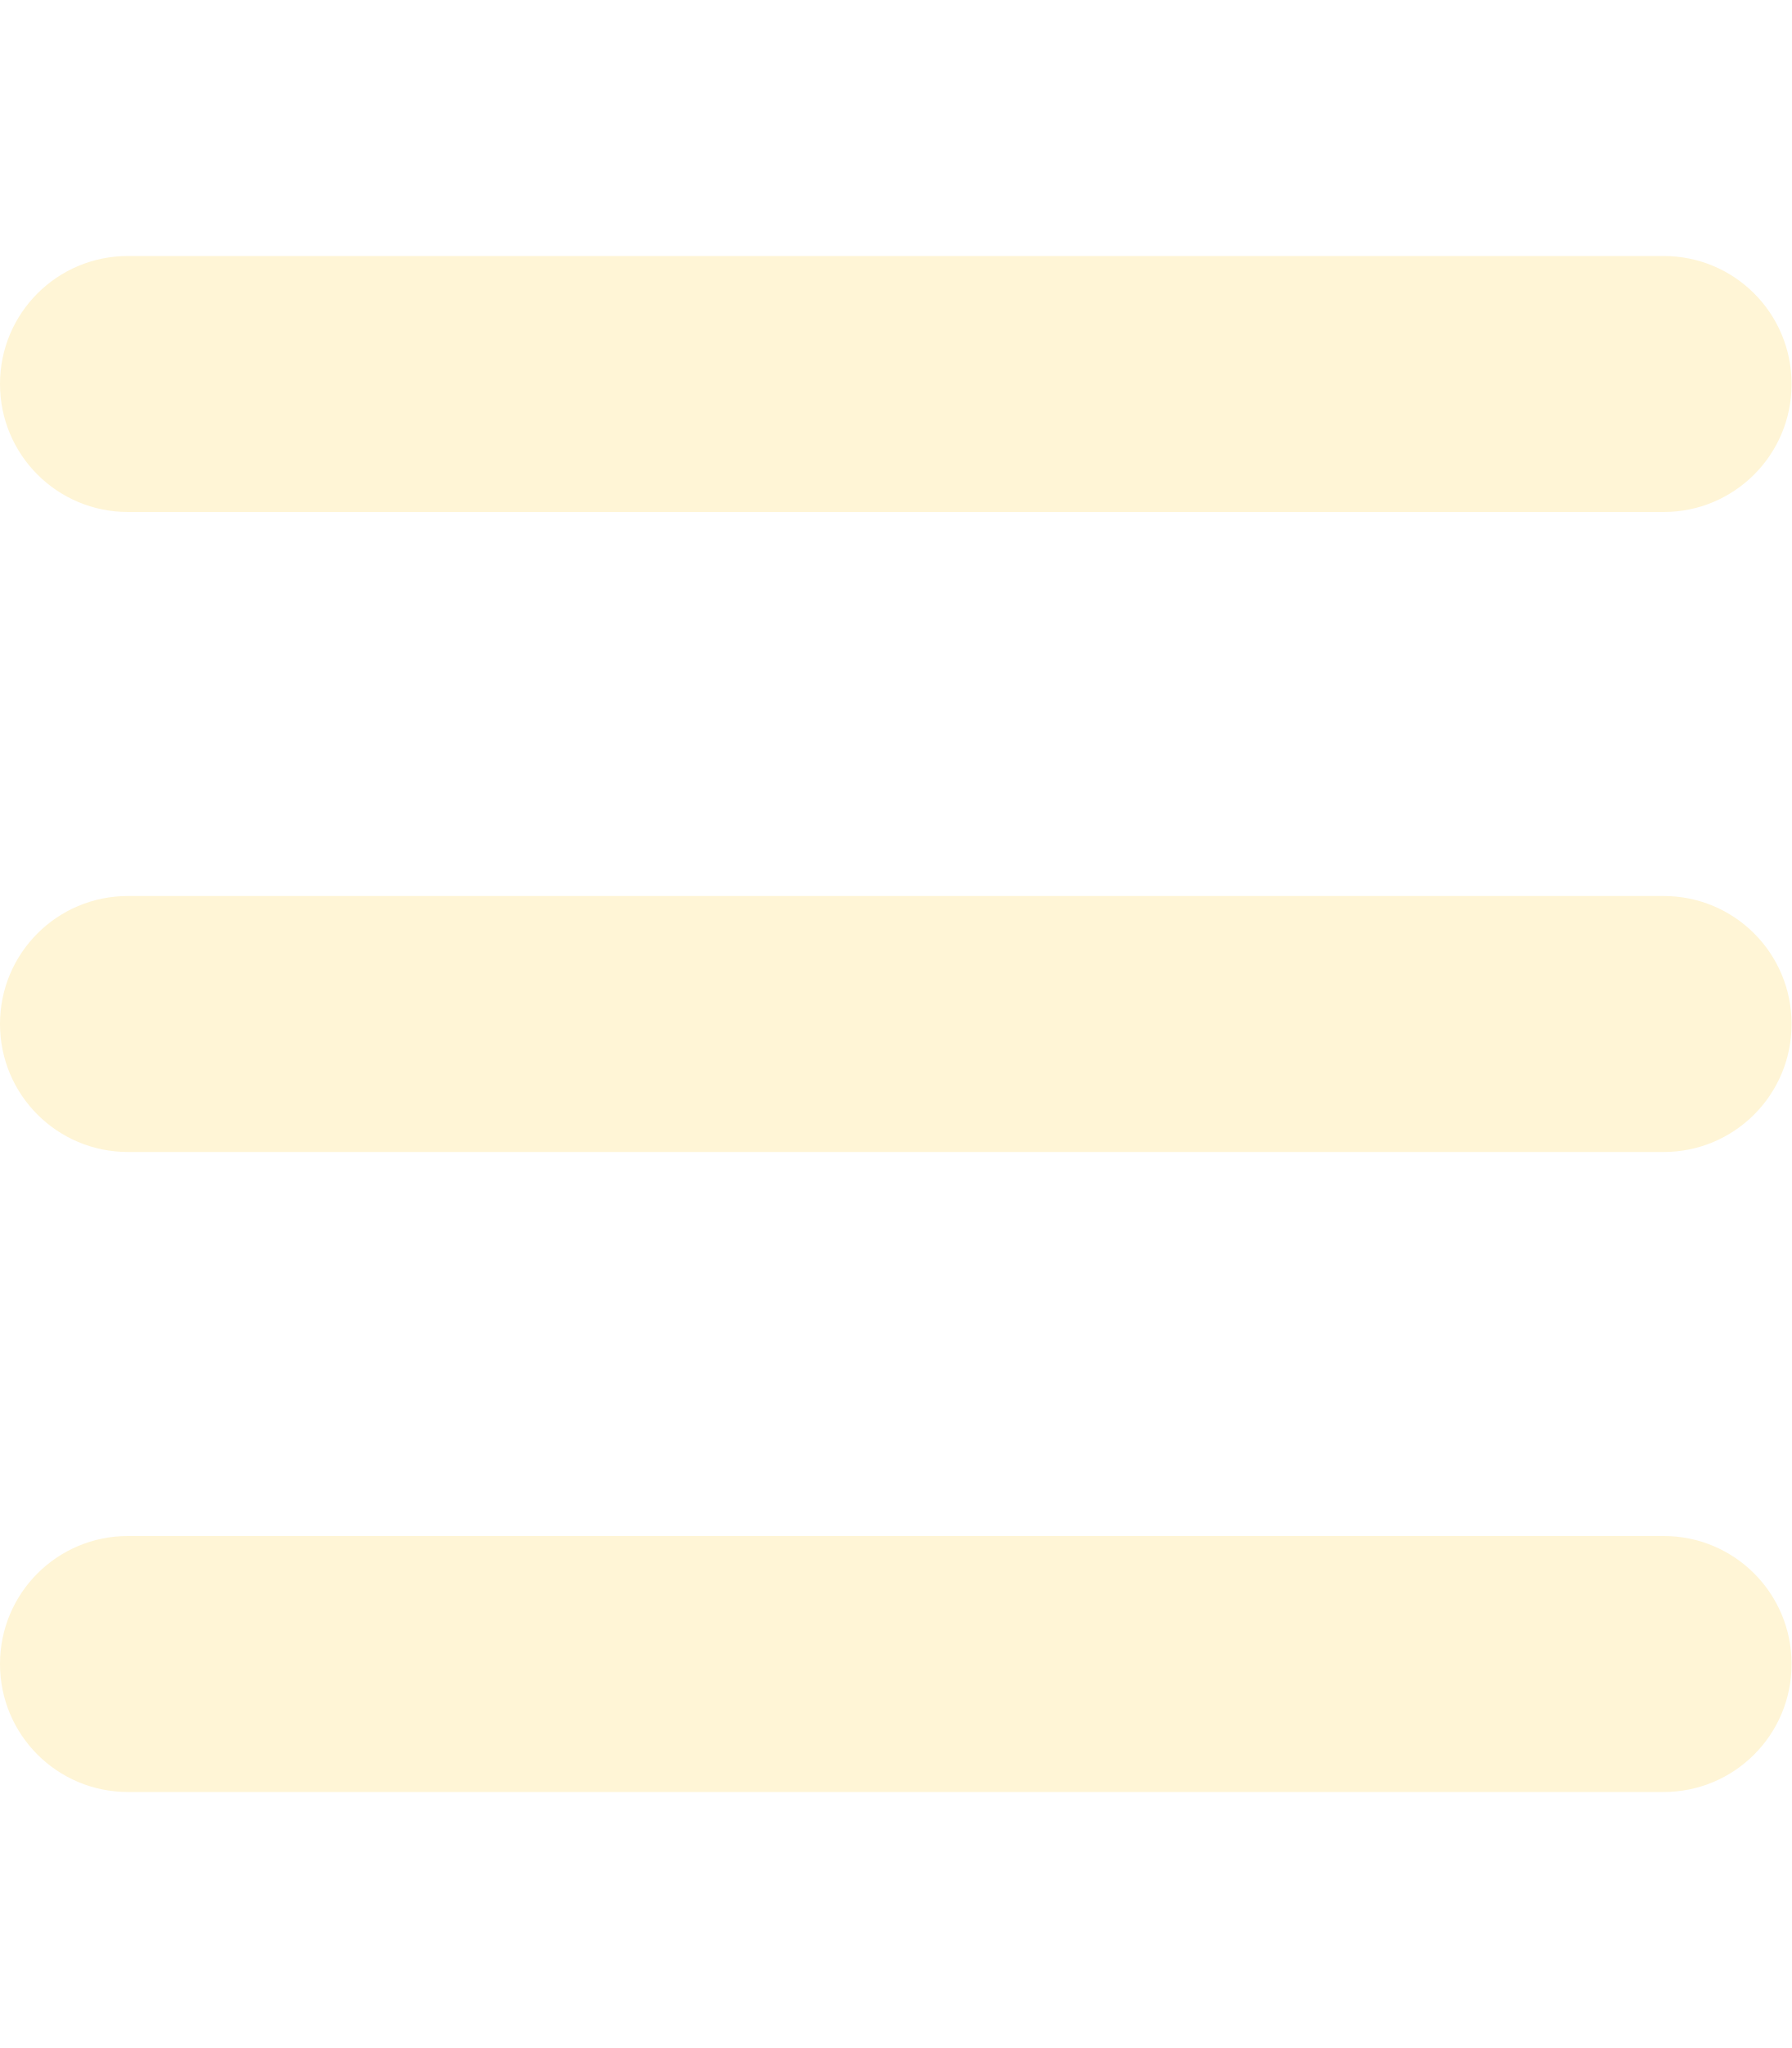
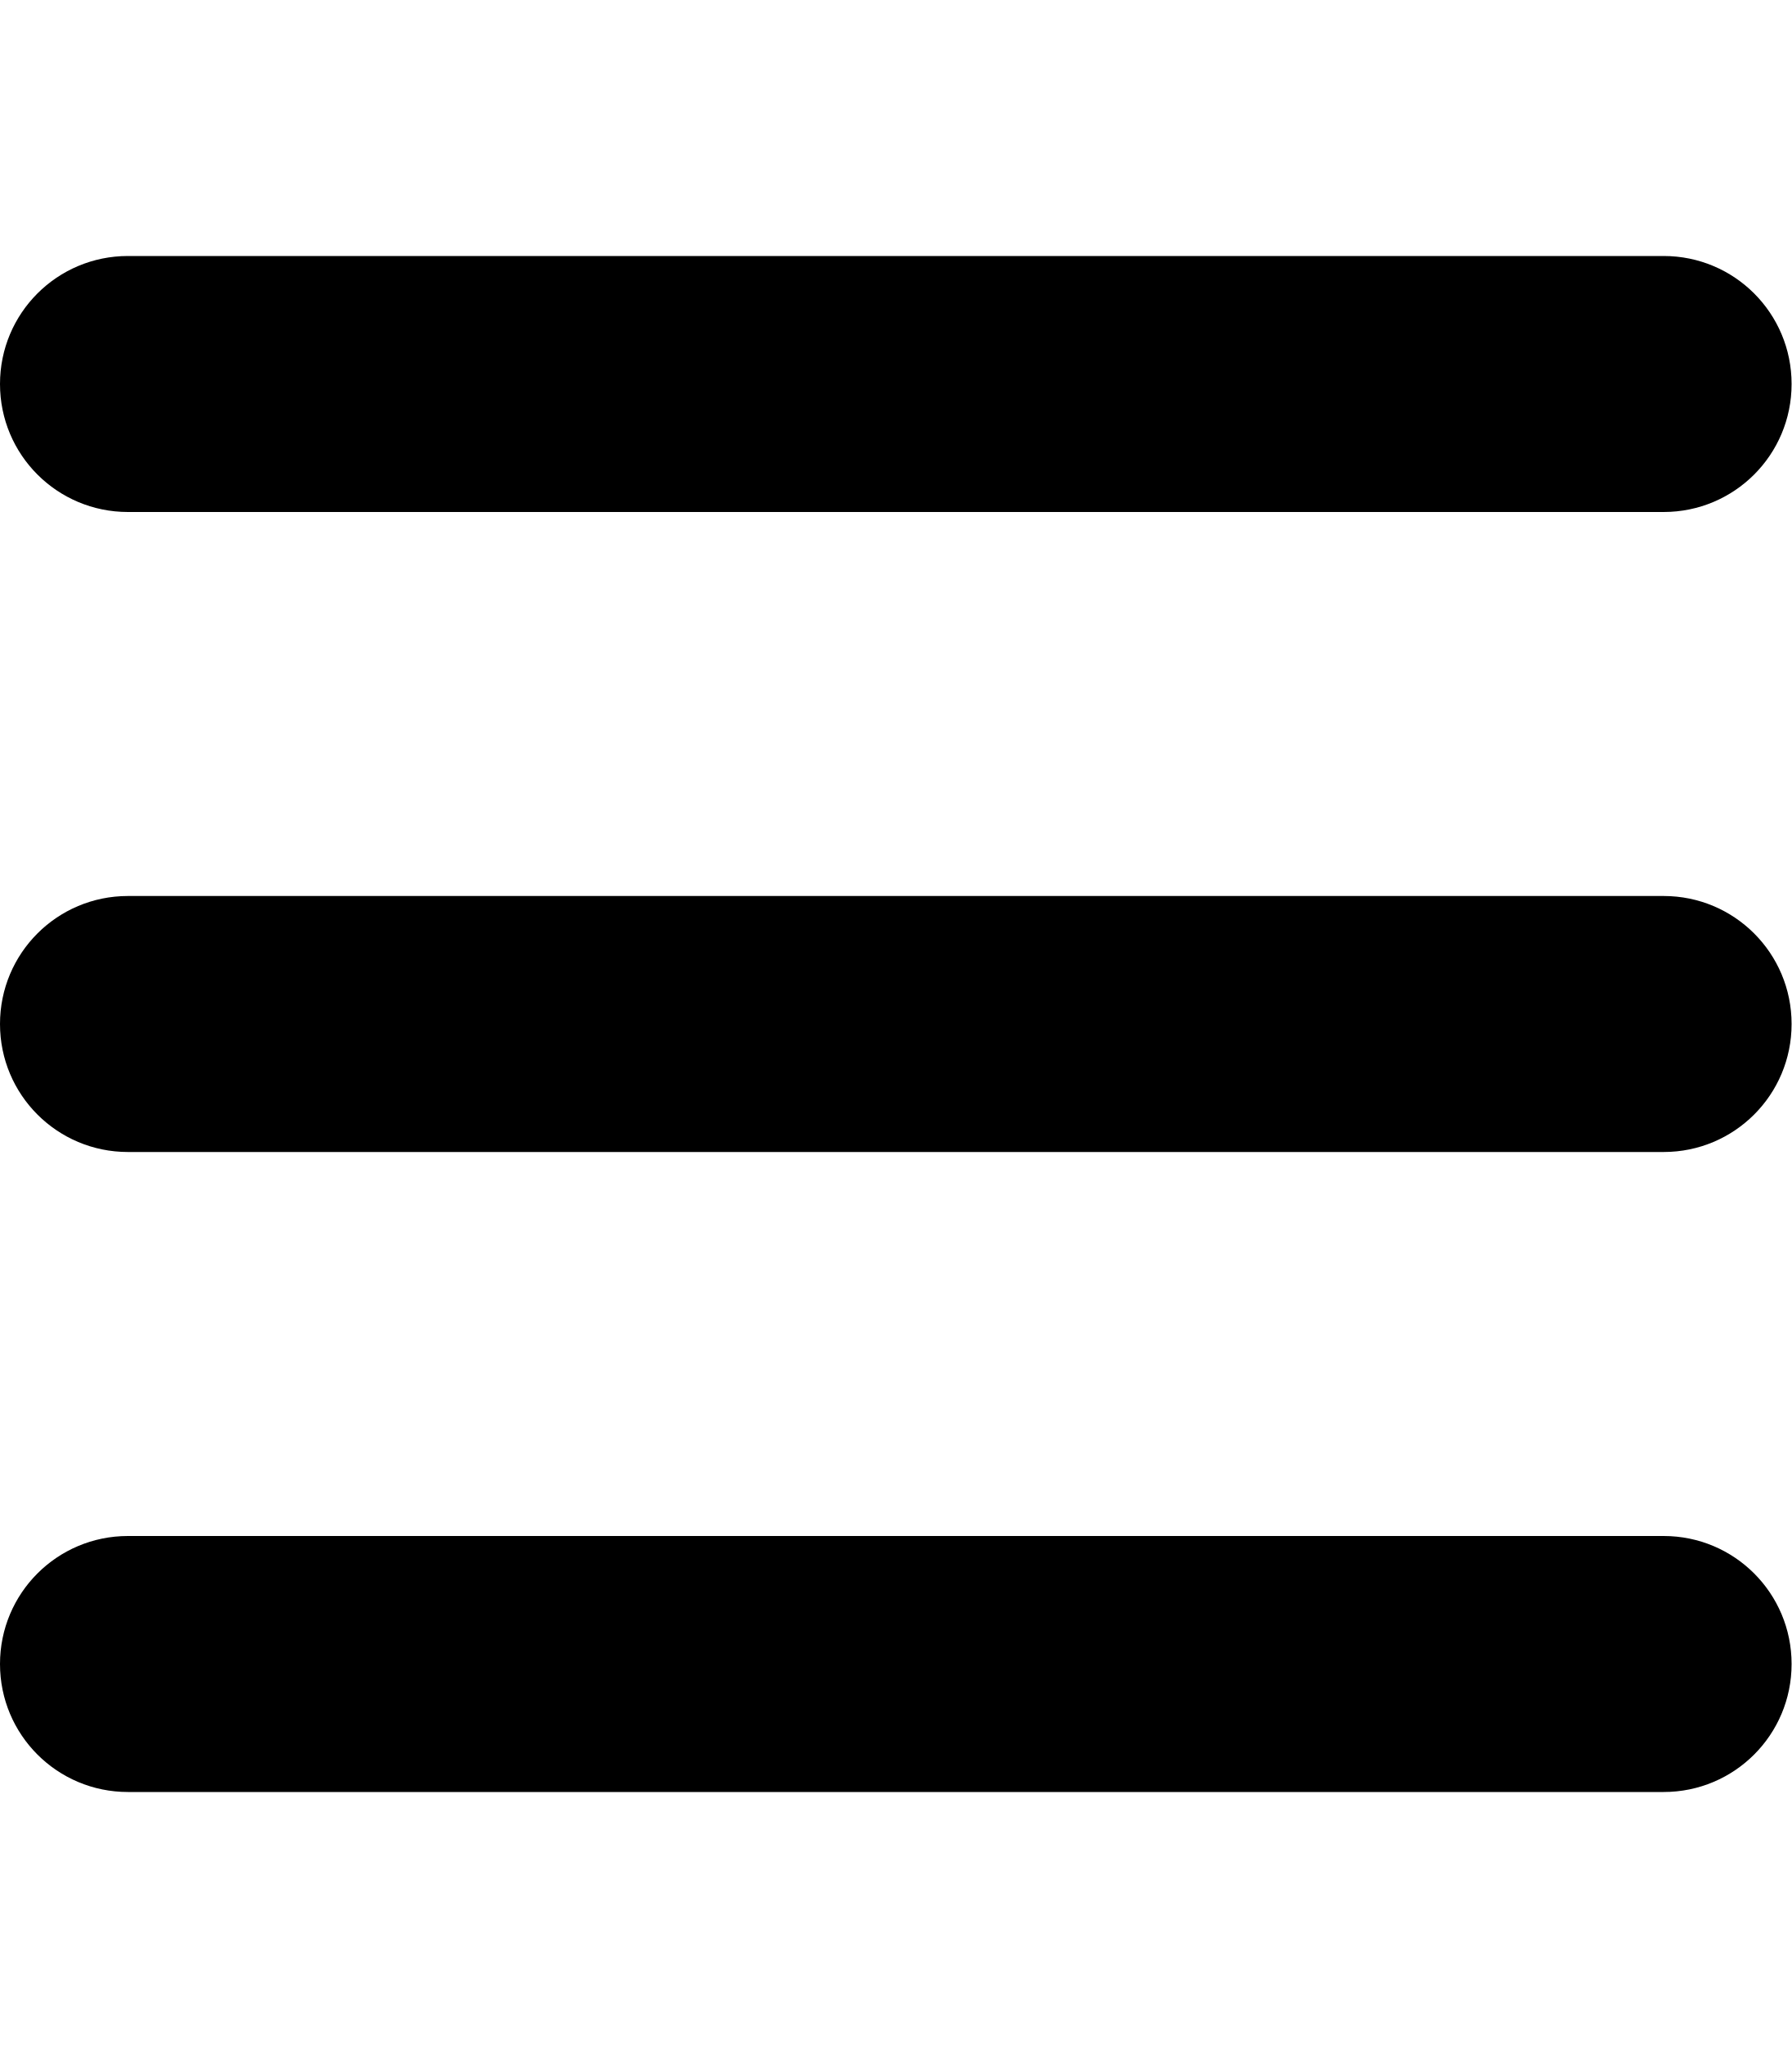
<svg xmlns="http://www.w3.org/2000/svg" viewBox="0 0 448 512">
-   <path d="M0 96C0 78.3 14.3 64 32 64H416c17.7 0 32 14.3 32 32s-14.3 32-32 32H32C14.3 128 0 113.7 0 96zM0 256c0-17.7 14.3-32 32-32H416c17.7 0 32 14.3 32 32s-14.3 32-32 32H32c-17.7 0-32-14.3-32-32zM448 416c0 17.7-14.3 32-32 32H32c-17.7 0-32-14.3-32-32s14.3-32 32-32H416c17.7 0 32 14.3 32 32z" fill="#FFF5D6" />
+   <path d="M0 96C0 78.3 14.3 64 32 64H416c17.7 0 32 14.3 32 32s-14.3 32-32 32H32C14.3 128 0 113.7 0 96zM0 256c0-17.7 14.3-32 32-32H416c17.7 0 32 14.3 32 32s-14.3 32-32 32H32c-17.7 0-32-14.3-32-32zM448 416c0 17.7-14.3 32-32 32H32c-17.7 0-32-14.3-32-32s14.3-32 32-32H416c17.7 0 32 14.3 32 32z" fill="#000" />
</svg>
